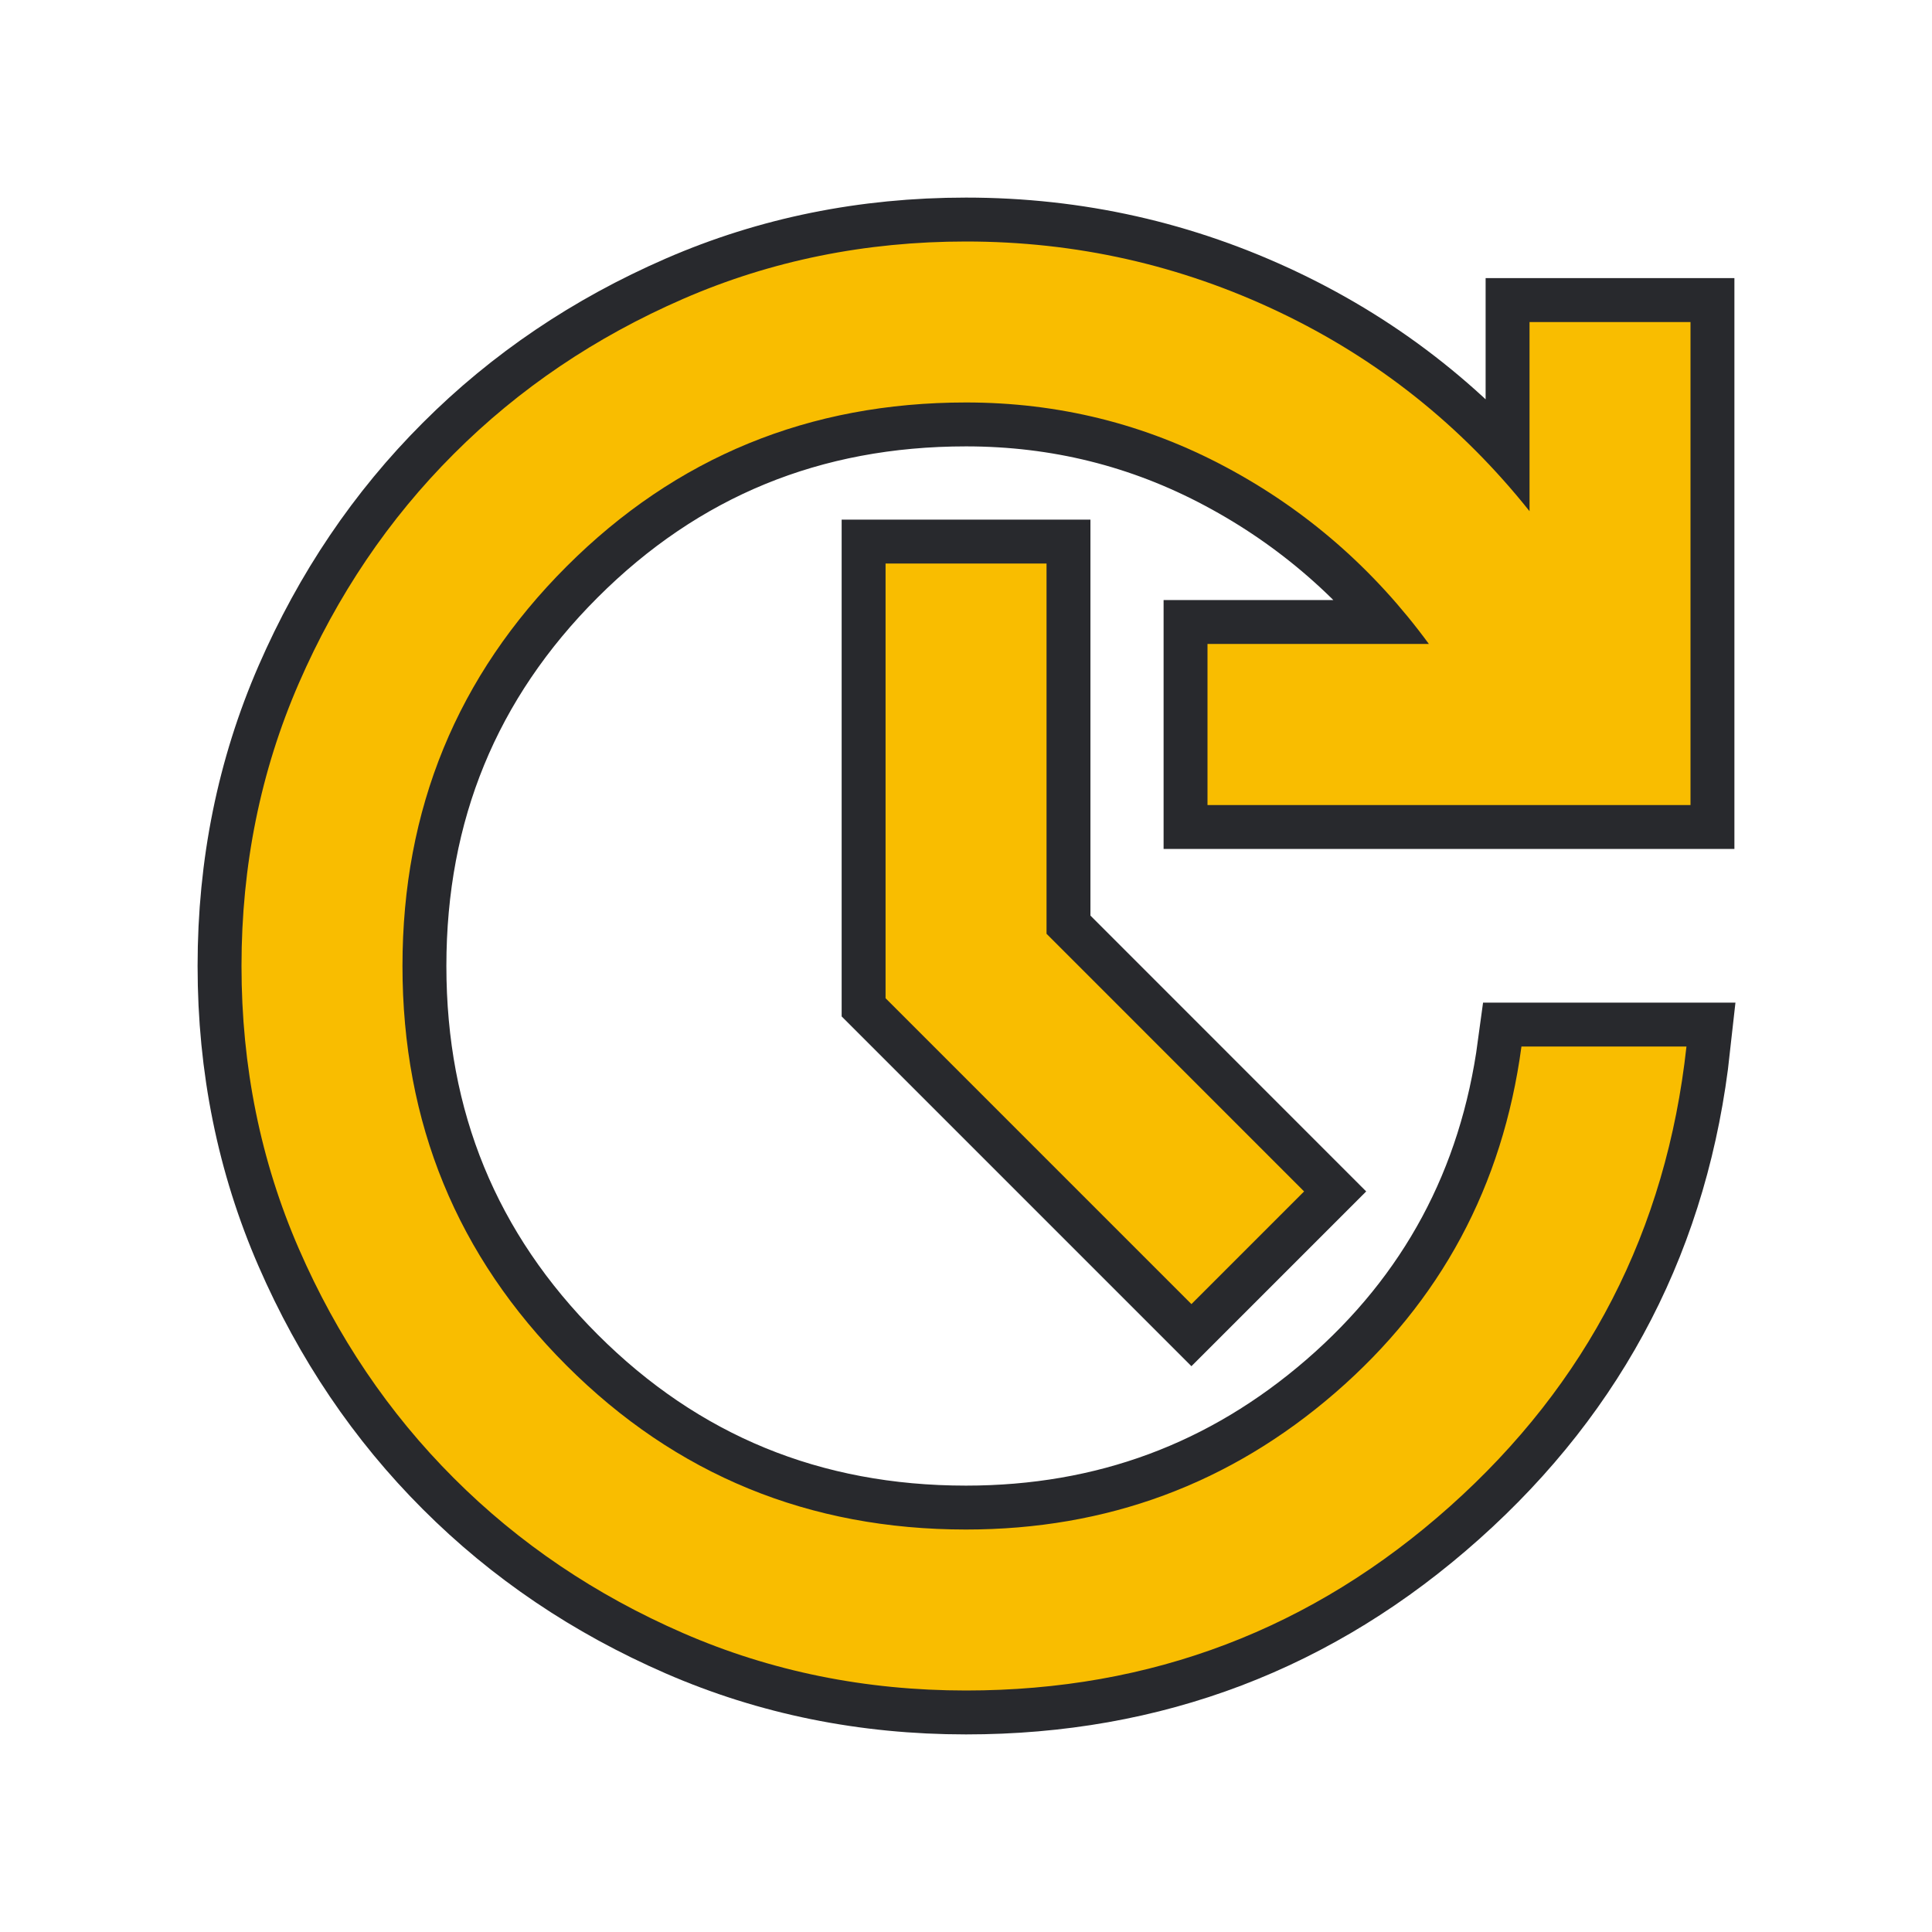
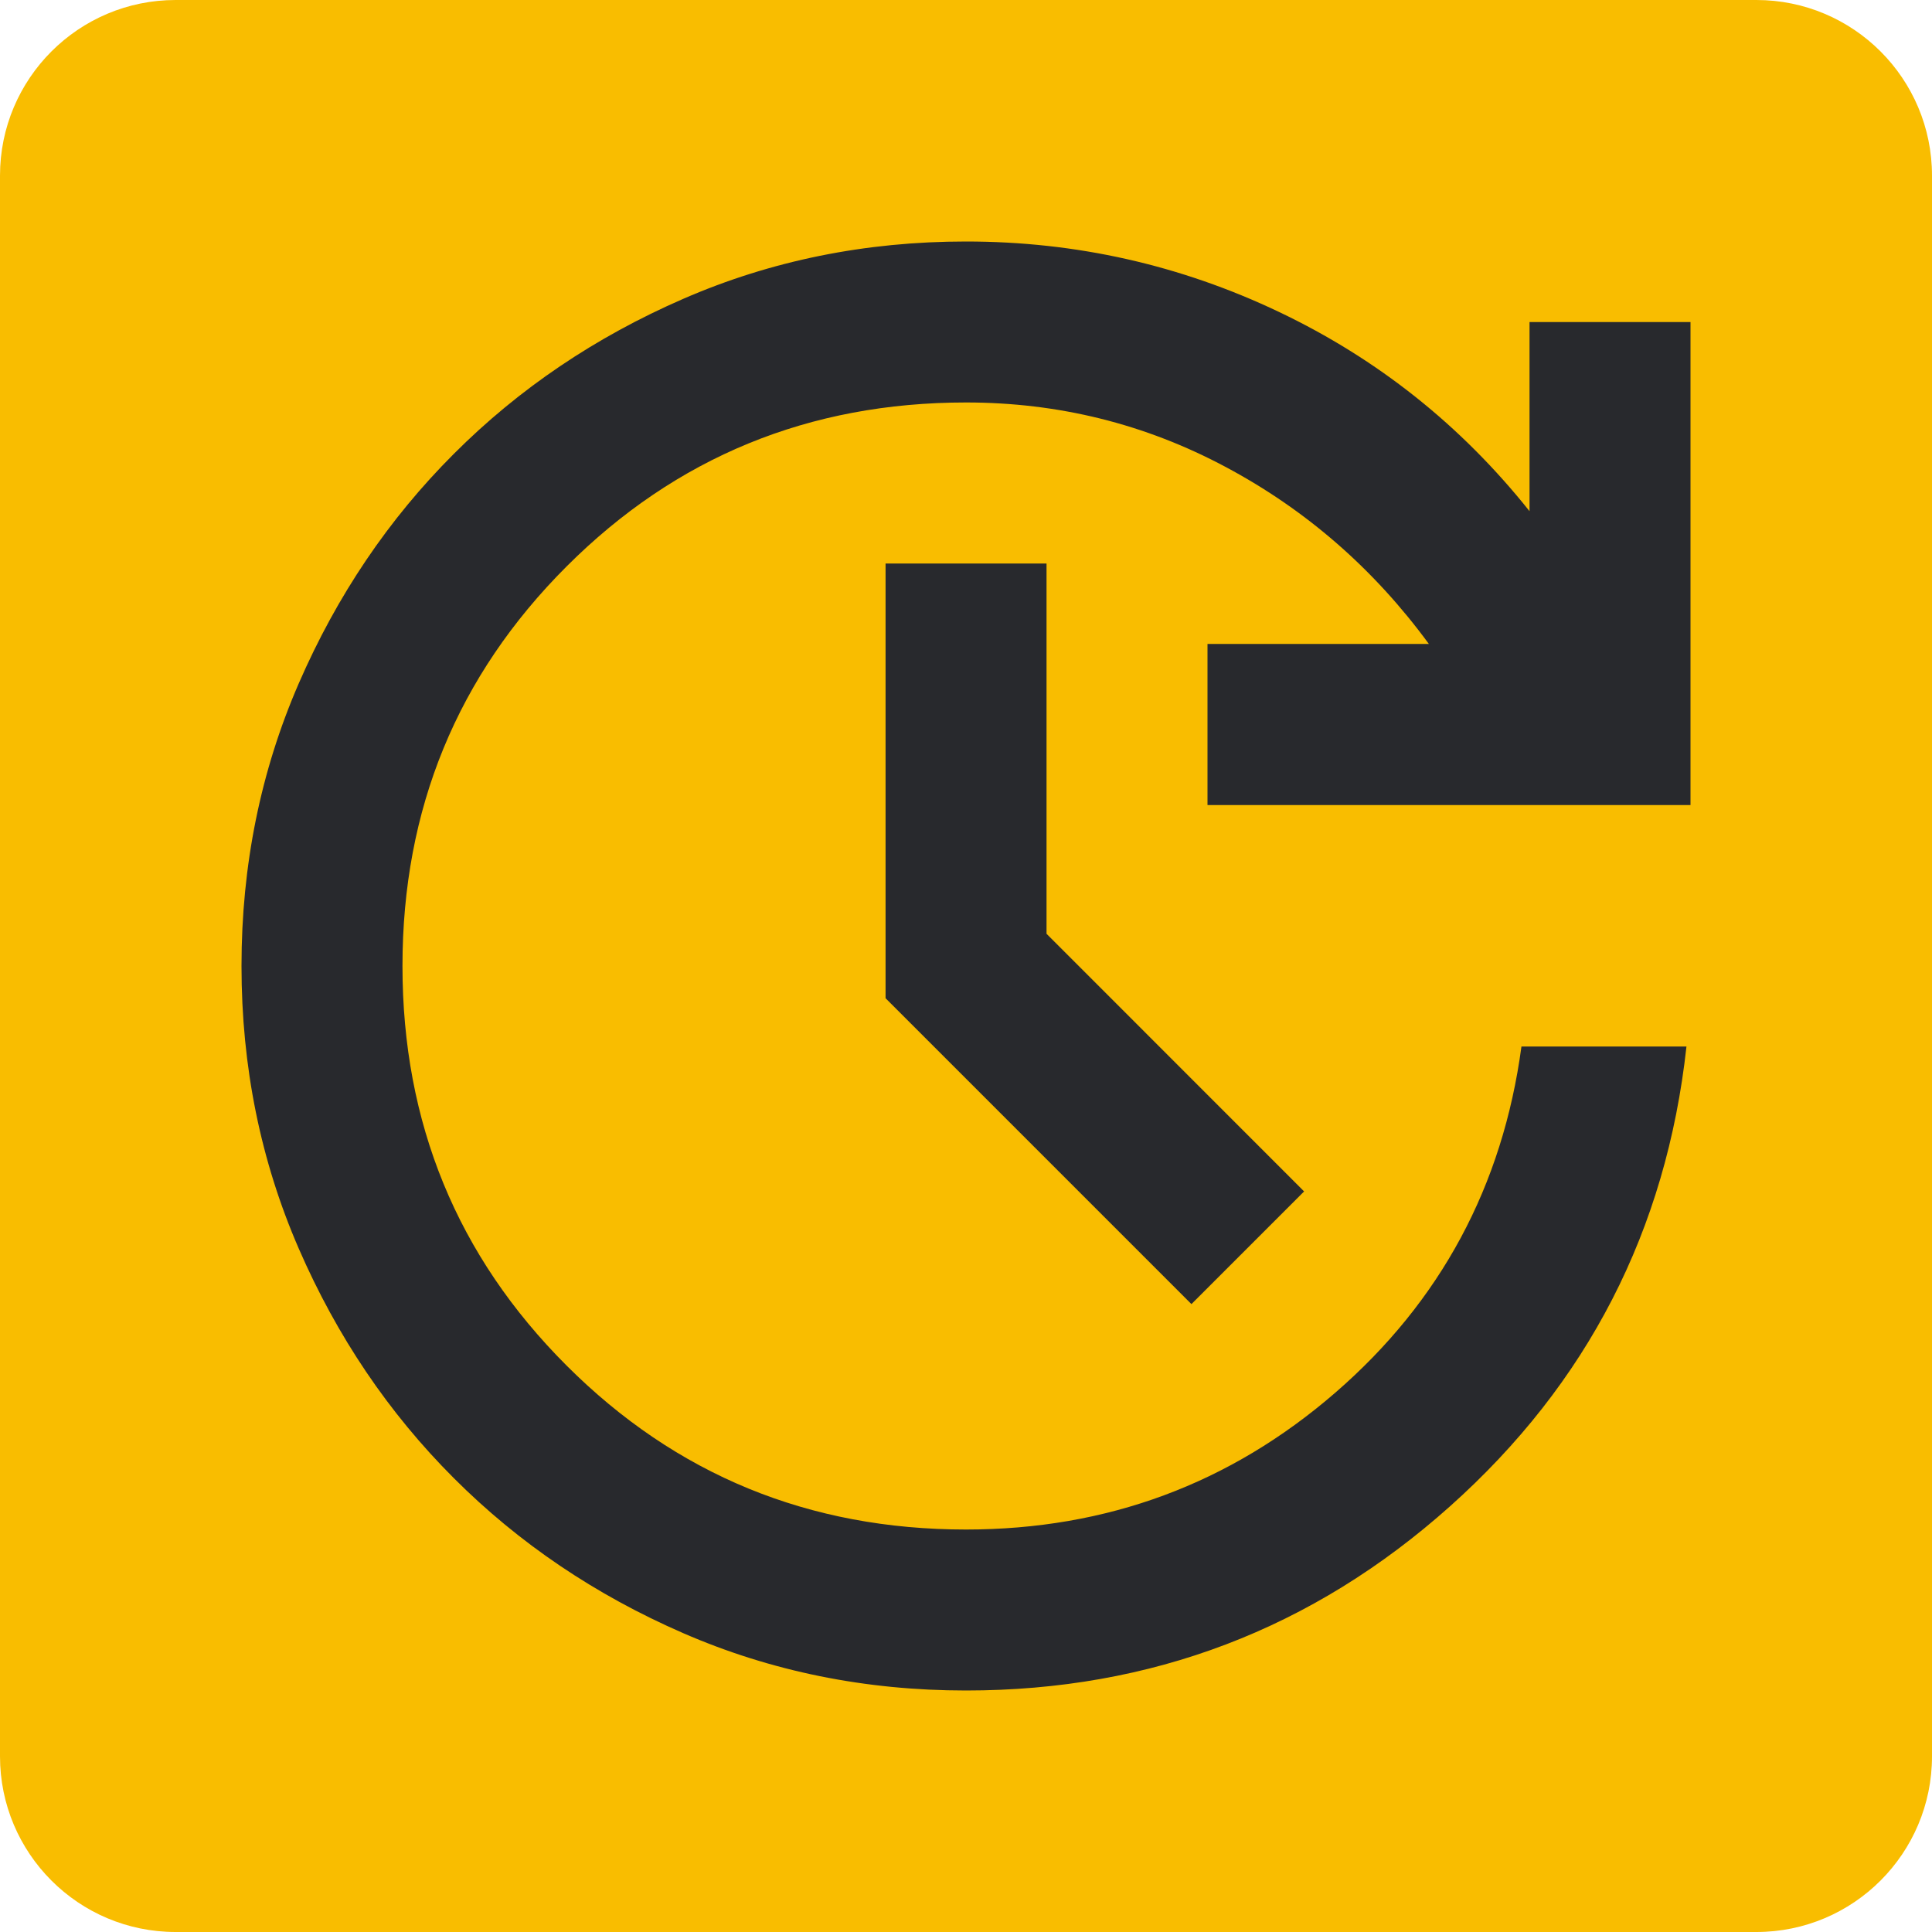
- <svg xmlns="http://www.w3.org/2000/svg" height="22" width="22" version="1.1">
+ <svg xmlns="http://www.w3.org/2000/svg" height="22" width="22">
  <style type="text/css" id="current-color-scheme">
    .ColorScheme-NeutralText {
      color: #f9bd00;
    }

    .ColorScheme-Background {
      color: #28292d;
    }
  </style>
-   <path d="M 11,19.25 Q 9.281,19.25 7.78,18.597 6.279,17.944 5.168,16.832 4.056,15.721 3.403,14.22 2.75,12.719 2.75,11 2.75,9.281 3.403,7.78 4.056,6.279 5.168,5.168 6.279,4.056 7.78,3.403 9.281,2.75 11,2.75 q 1.879,0 3.564,0.802 1.684,0.802 2.853,2.269 V 3.667 H 19.25 v 5.5 h -5.5 V 7.333 h 2.521 Q 15.331,6.05 13.956,5.317 12.581,4.583 11,4.583 q -2.681,0 -4.549,1.868 Q 4.583,8.319 4.583,11 q 0,2.681 1.868,4.549 Q 8.319,17.417 11,17.417 q 2.406,0 4.205,-1.558 Q 17.004,14.3 17.325,11.917 h 1.879 Q 18.86,15.056 16.511,17.153 14.163,19.25 11,19.25 Z m 2.567,-4.4 -3.483,-3.483 V 6.417 h 1.833 V 10.633 L 14.85,13.567 Z" class="ColorScheme-Background" stroke-width="1" stroke="currentColor" />
-   <path d="M 11,19.25 Q 9.281,19.25 7.78,18.597 6.279,17.944 5.168,16.832 4.056,15.721 3.403,14.22 2.75,12.719 2.75,11 2.75,9.281 3.403,7.78 4.056,6.279 5.168,5.168 6.279,4.056 7.78,3.403 9.281,2.75 11,2.75 q 1.879,0 3.564,0.802 1.684,0.802 2.853,2.269 V 3.667 H 19.25 v 5.5 h -5.5 V 7.333 h 2.521 Q 15.331,6.05 13.956,5.317 12.581,4.583 11,4.583 q -2.681,0 -4.549,1.868 Q 4.583,8.319 4.583,11 q 0,2.681 1.868,4.549 Q 8.319,17.417 11,17.417 q 2.406,0 4.205,-1.558 Q 17.004,14.3 17.325,11.917 h 1.879 Q 18.86,15.056 16.511,17.153 14.163,19.25 11,19.25 Z m 2.567,-4.4 -3.483,-3.483 V 6.417 h 1.833 V 10.633 L 14.85,13.567 Z" class="ColorScheme-NeutralText" fill="currentColor" />
+   <rect width="22" height="22" rx="2" class="ColorScheme-NeutralText" fill="currentColor" />
+   <path d="M 11,19.25 Q 9.281,19.25 7.78,18.597 6.279,17.944 5.168,16.832 4.056,15.721 3.403,14.22 2.75,12.719 2.75,11 2.75,9.281 3.403,7.78 4.056,6.279 5.168,5.168 6.279,4.056 7.78,3.403 9.281,2.75 11,2.75 q 1.879,0 3.564,0.802 1.684,0.802 2.853,2.269 V 3.667 H 19.25 v 5.5 h -5.5 V 7.333 h 2.521 Q 15.331,6.05 13.956,5.317 12.581,4.583 11,4.583 q -2.681,0 -4.549,1.868 Q 4.583,8.319 4.583,11 q 0,2.681 1.868,4.549 Q 8.319,17.417 11,17.417 q 2.406,0 4.205,-1.558 Q 17.004,14.3 17.325,11.917 h 1.879 Q 18.86,15.056 16.511,17.153 14.163,19.25 11,19.25 Z m 2.567,-4.4 -3.483,-3.483 V 6.417 h 1.833 V 10.633 L 14.85,13.567 Z" class="ColorScheme-Background" fill="currentColor" />
</svg>
